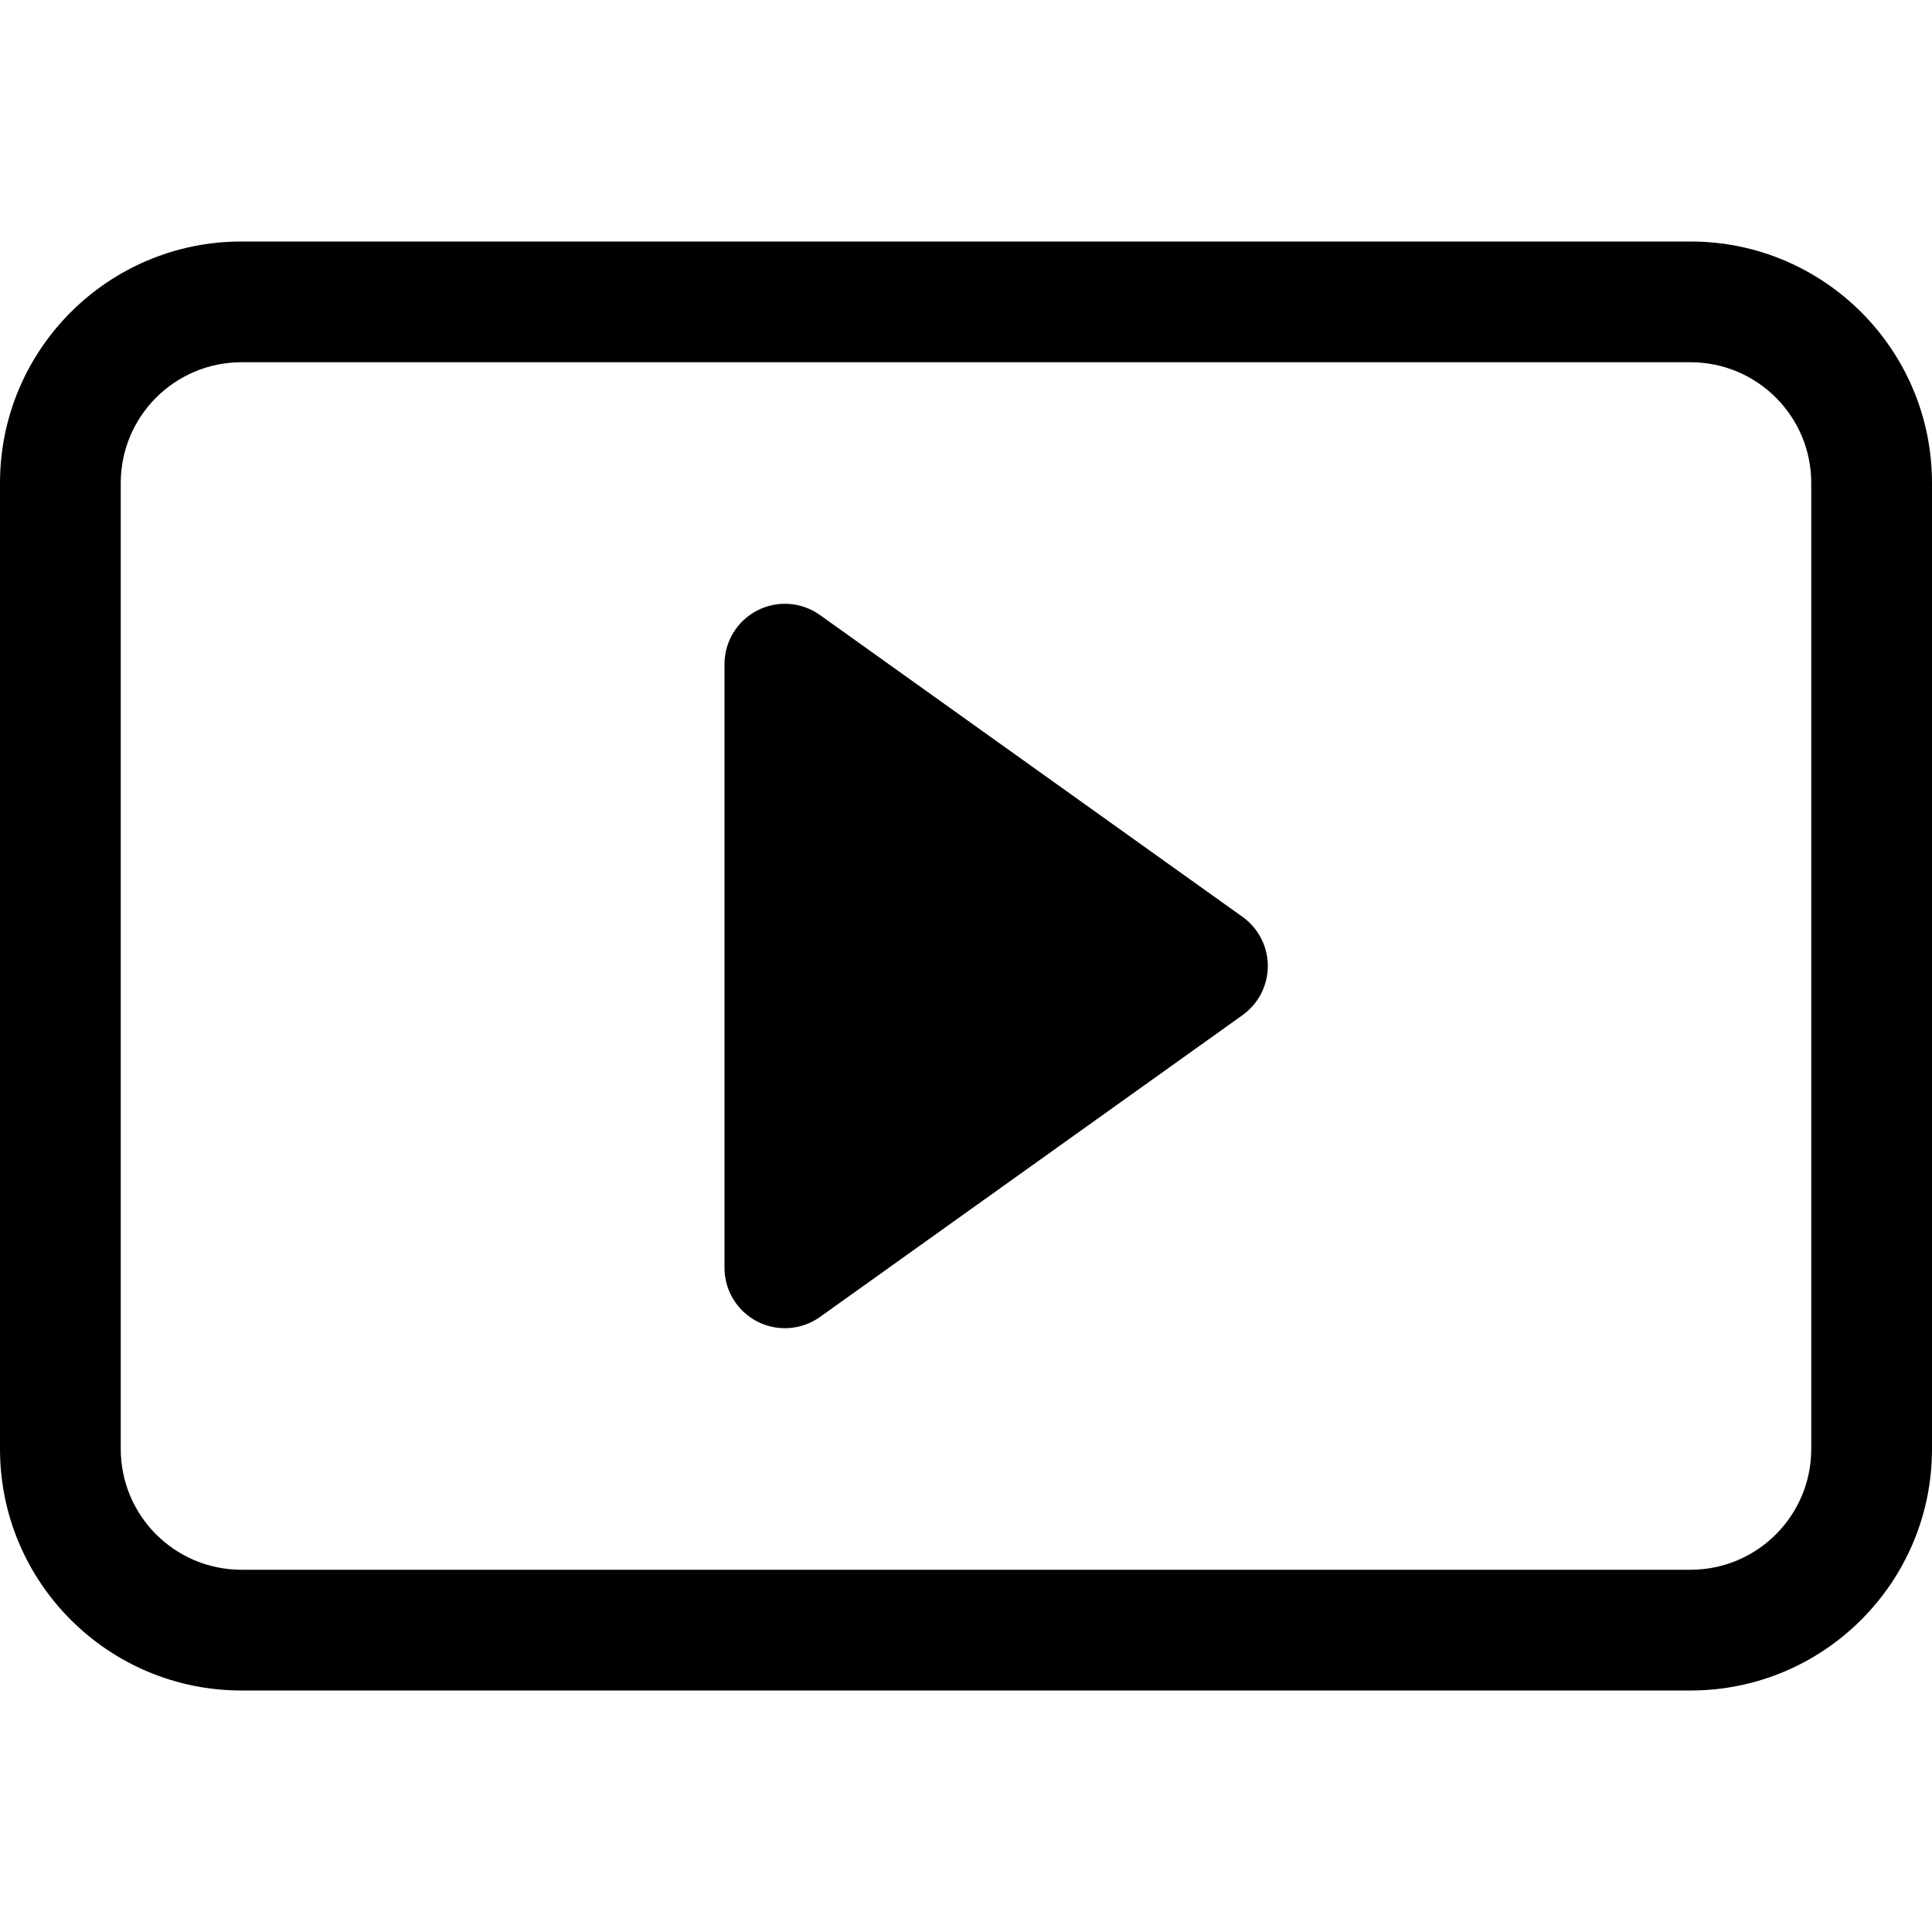
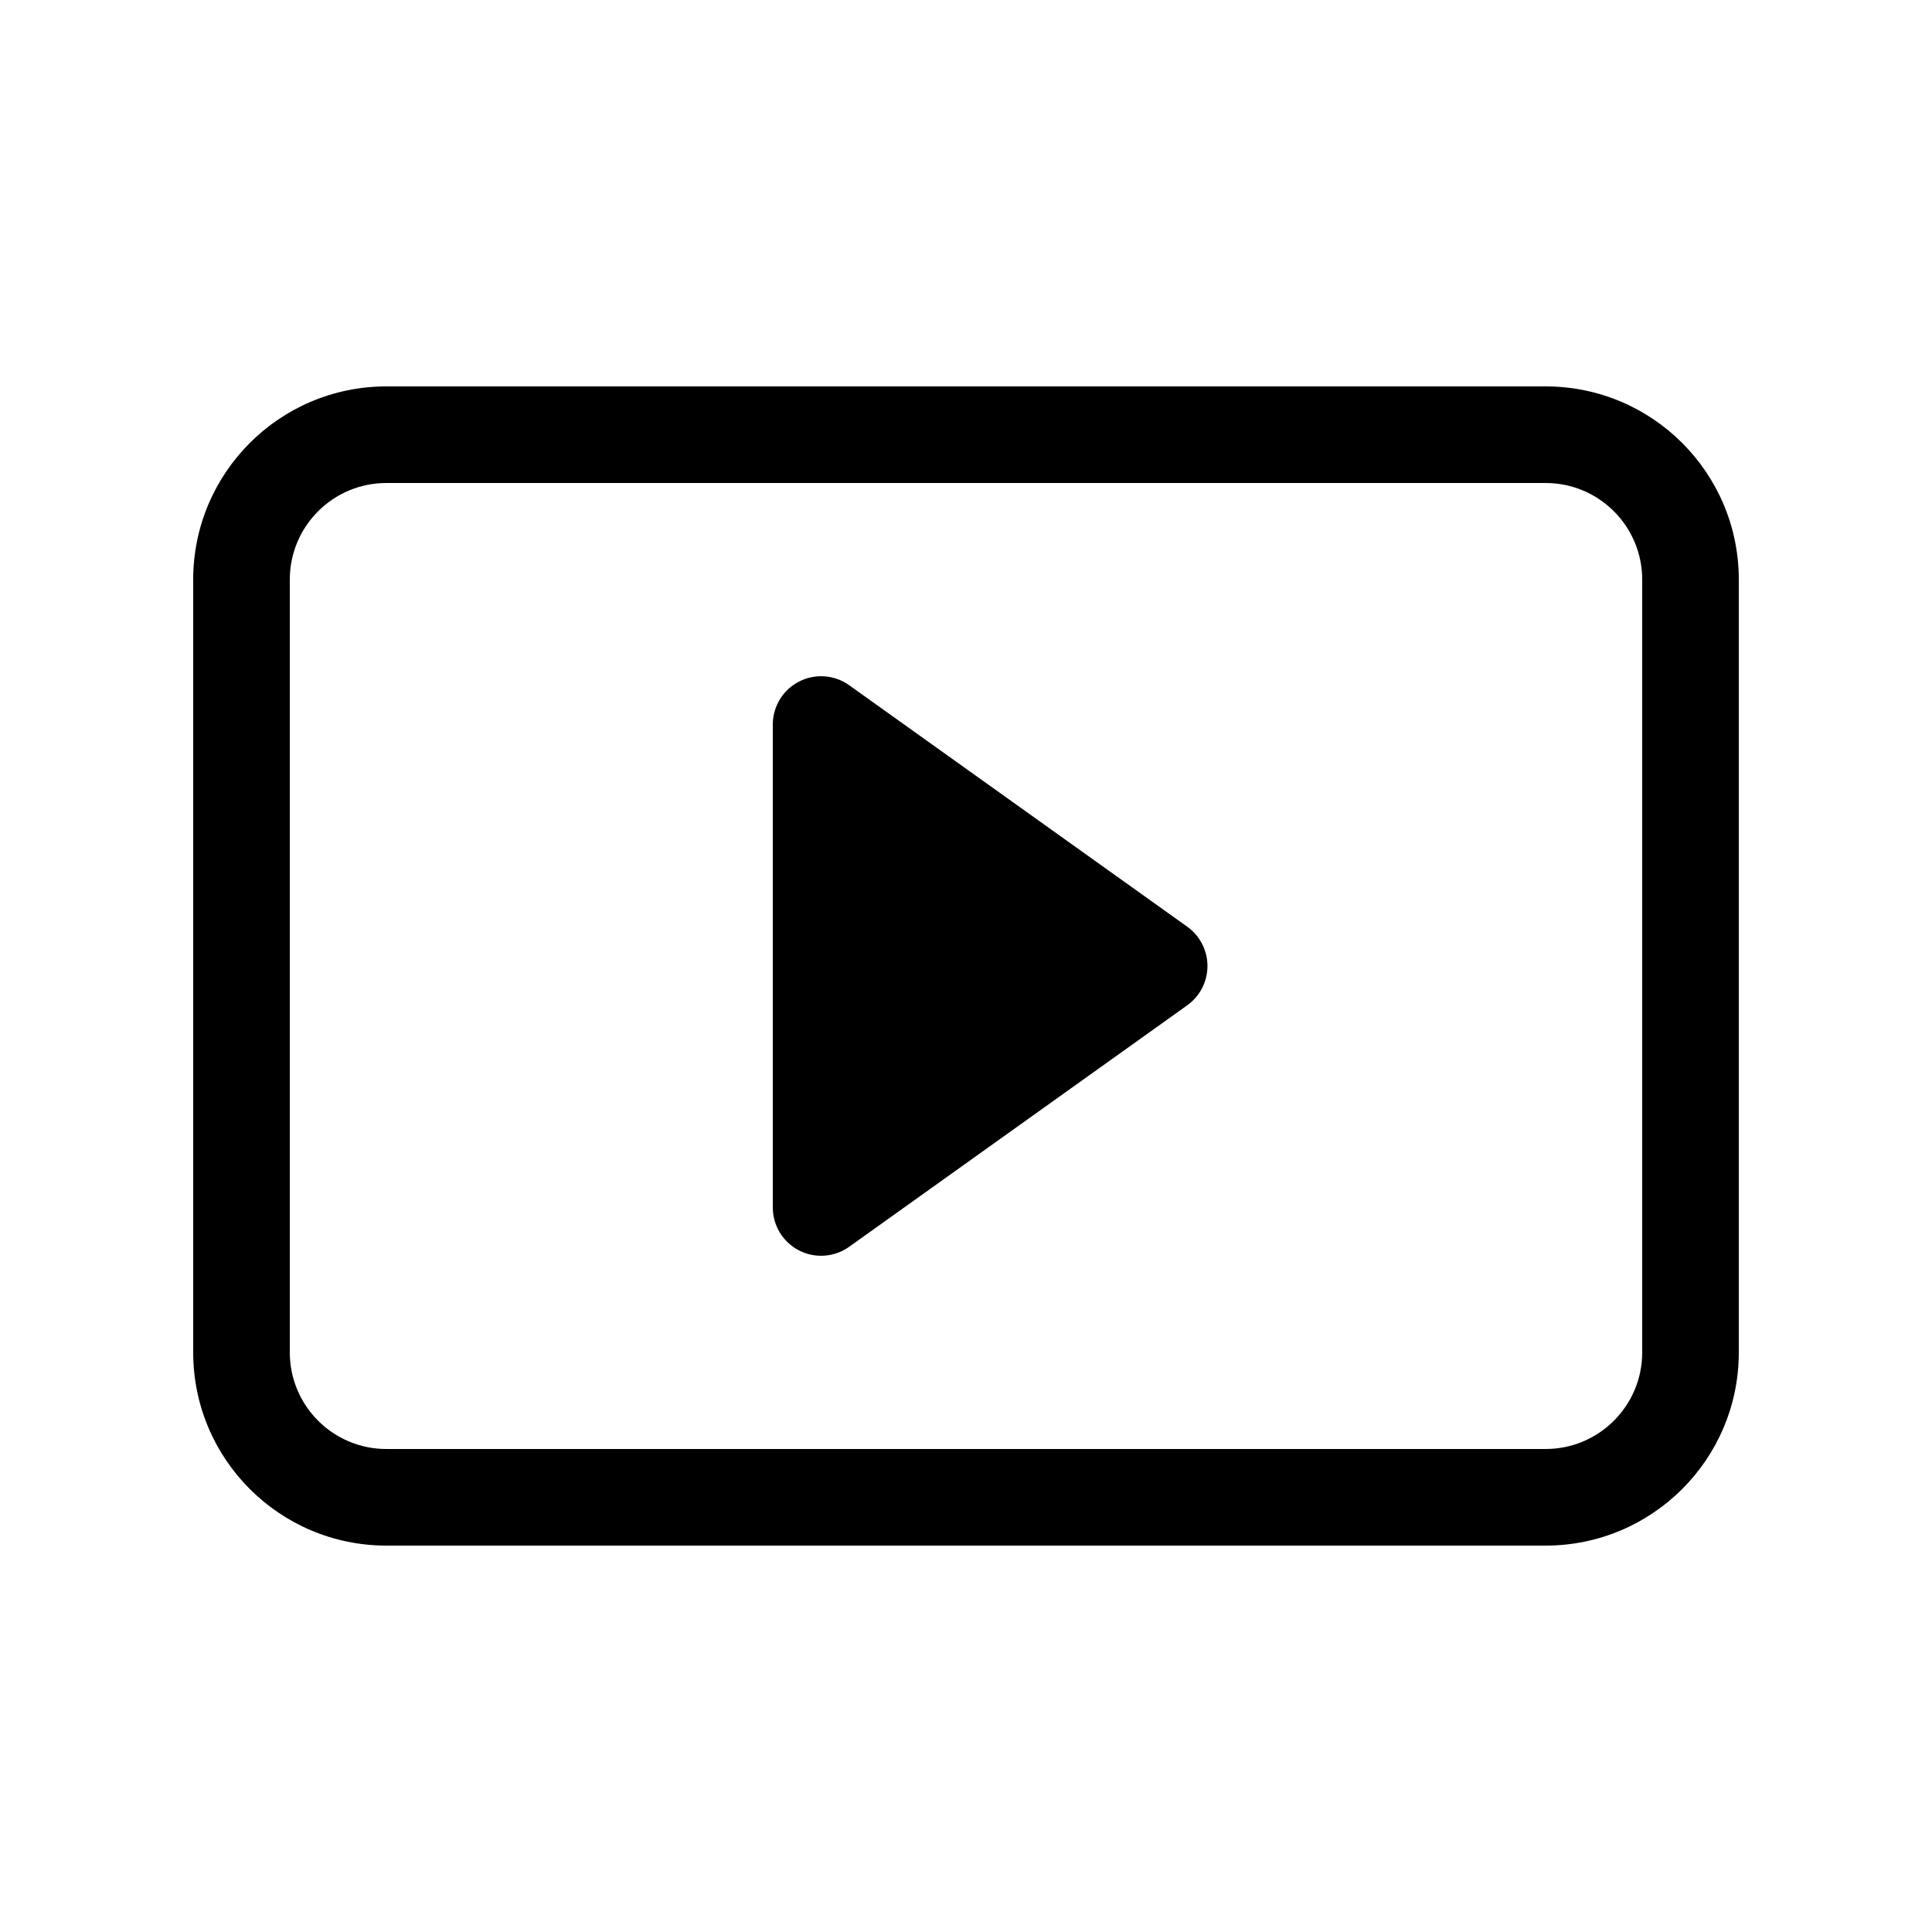
- <svg xmlns="http://www.w3.org/2000/svg" width="16" height="16" fill="currentColor" class="bi bi-play-btn" viewBox="0 0 16 16">
+ <svg xmlns="http://www.w3.org/2000/svg" width="16" height="16" fill="currentColor" class="bi bi-play-btn" viewBox="-2 -2 20 20">
  <path d="M6.79 5.093A.5.5 0 0 0 6 5.5v5a.5.5 0 0 0 .79.407l3.5-2.5a.5.5 0 0 0 0-.814l-3.5-2.5z" />
  <path d="M0 4a2 2 0 0 1 2-2h12a2 2 0 0 1 2 2v8a2 2 0 0 1-2 2H2a2 2 0 0 1-2-2V4zm15 0a1 1 0 0 0-1-1H2a1 1 0 0 0-1 1v8a1 1 0 0 0 1 1h12a1 1 0 0 0 1-1V4z" />
</svg>
